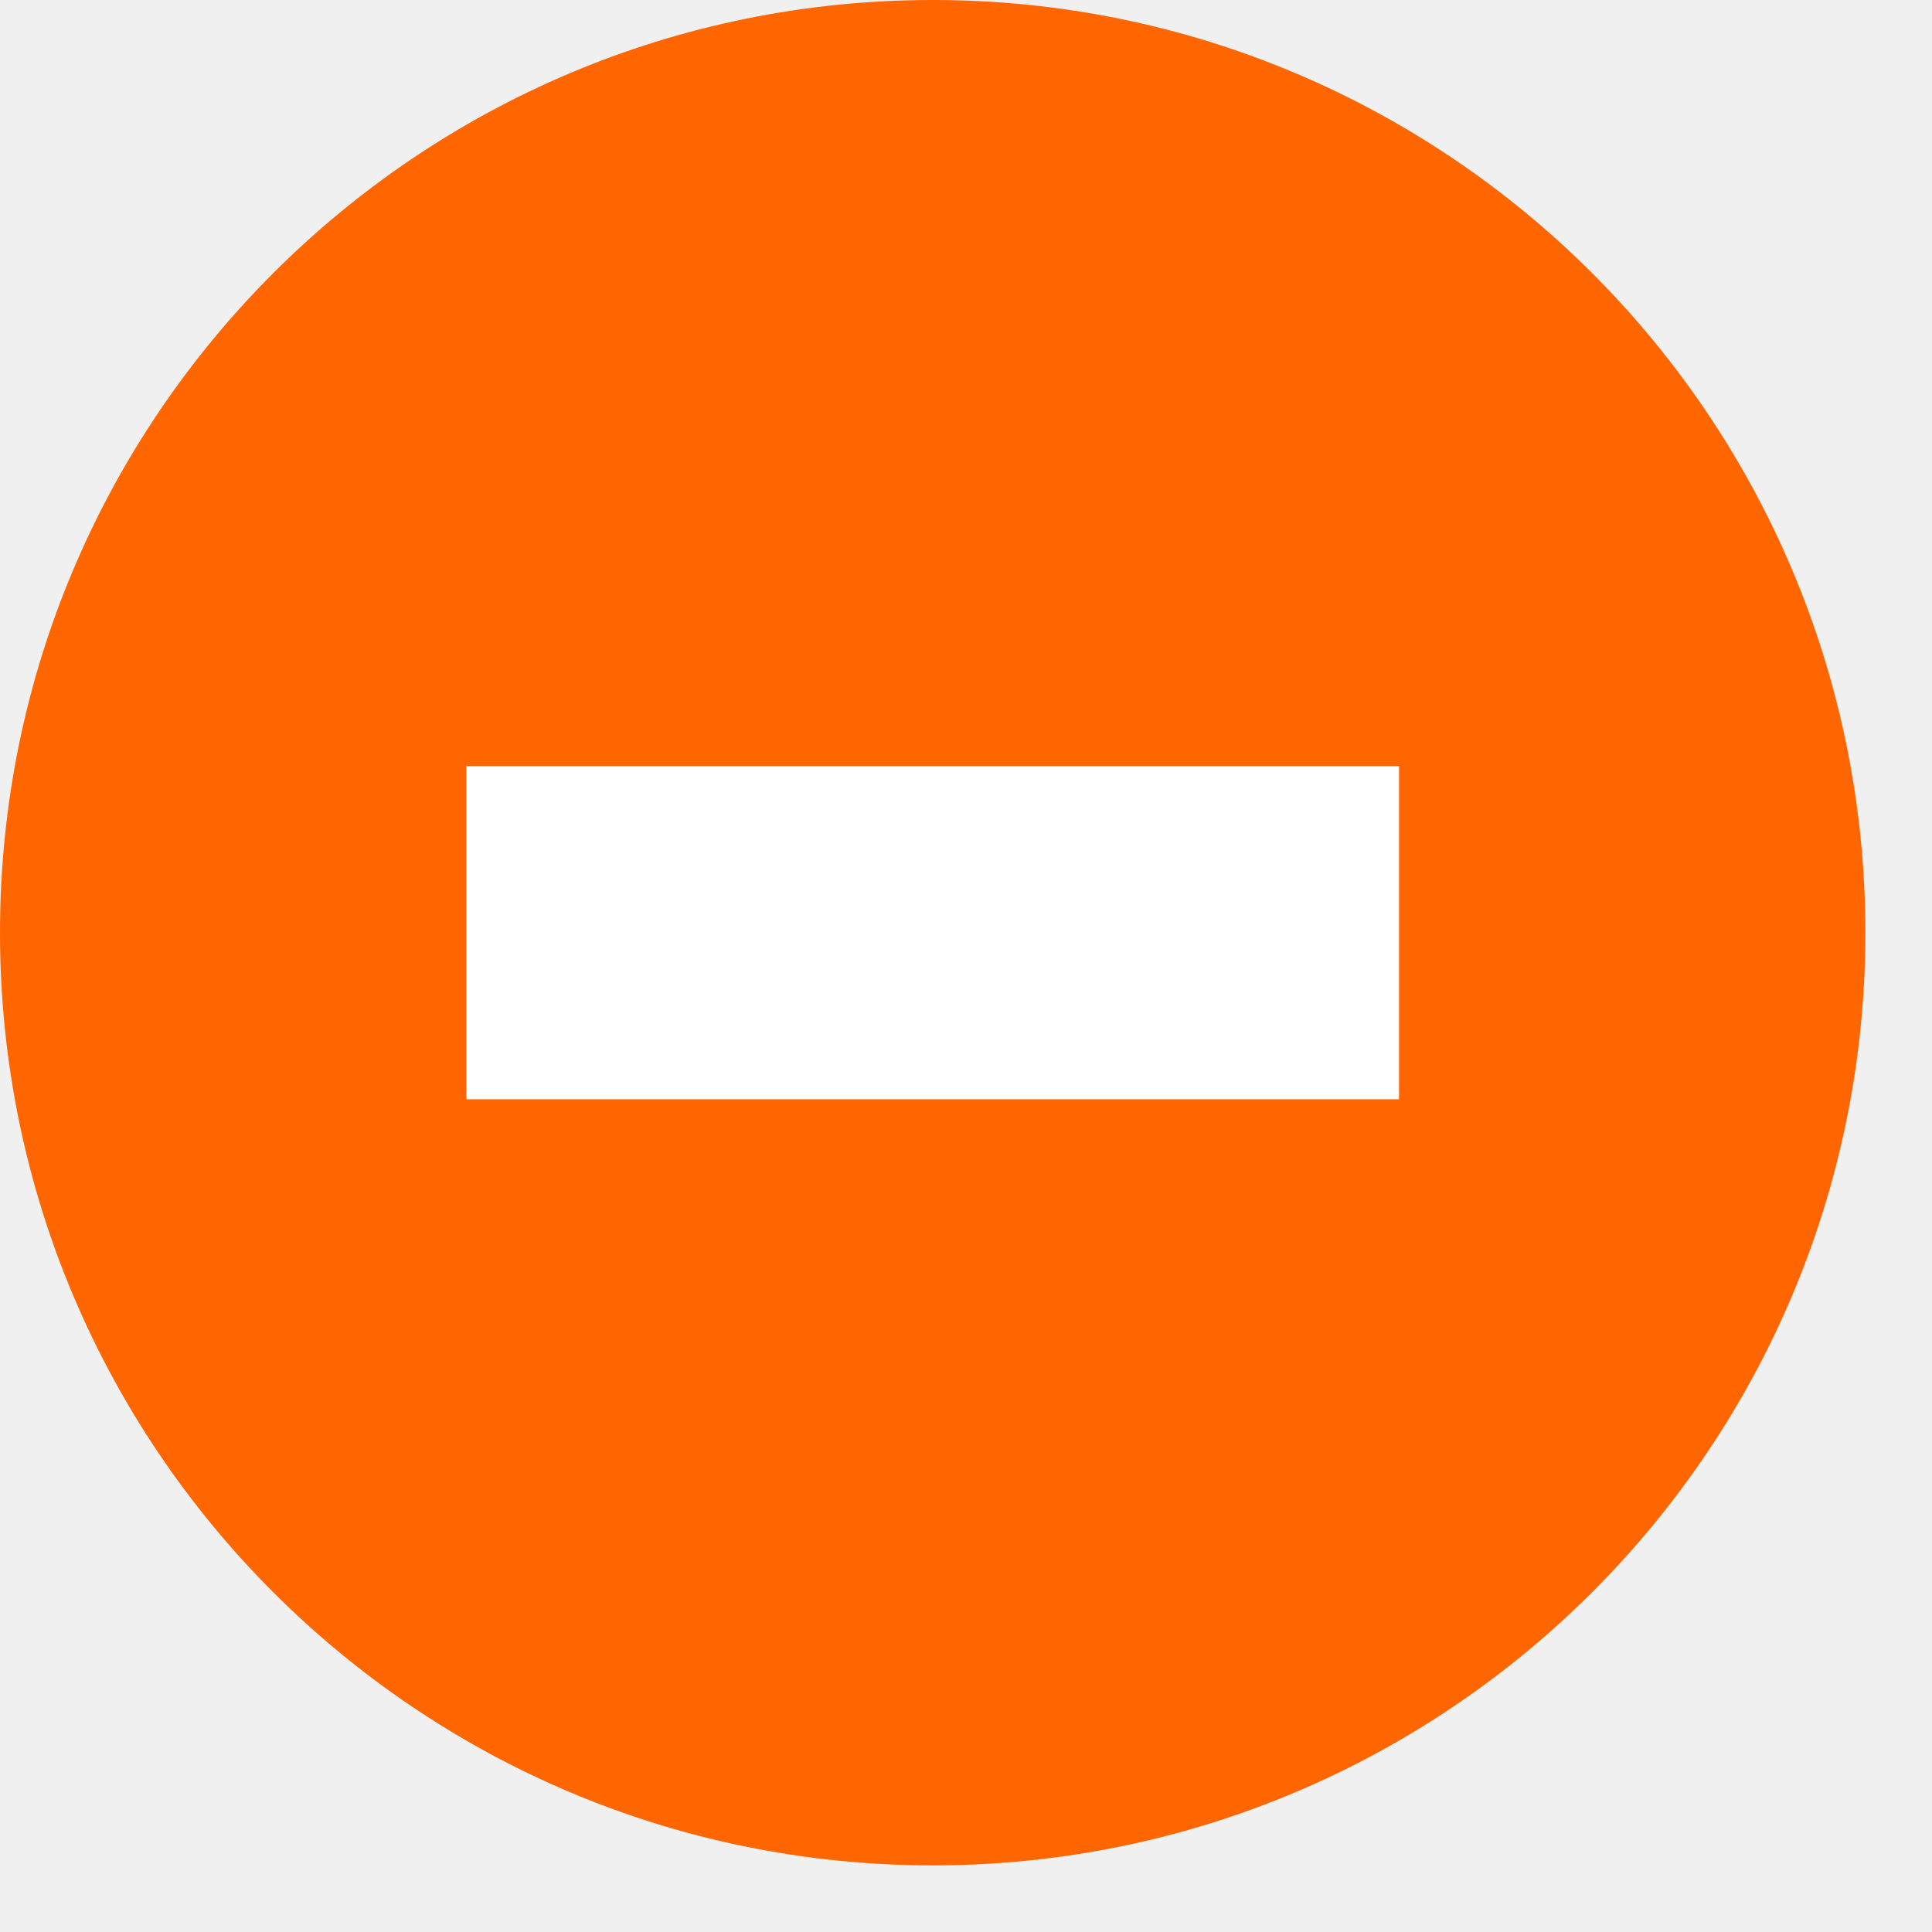
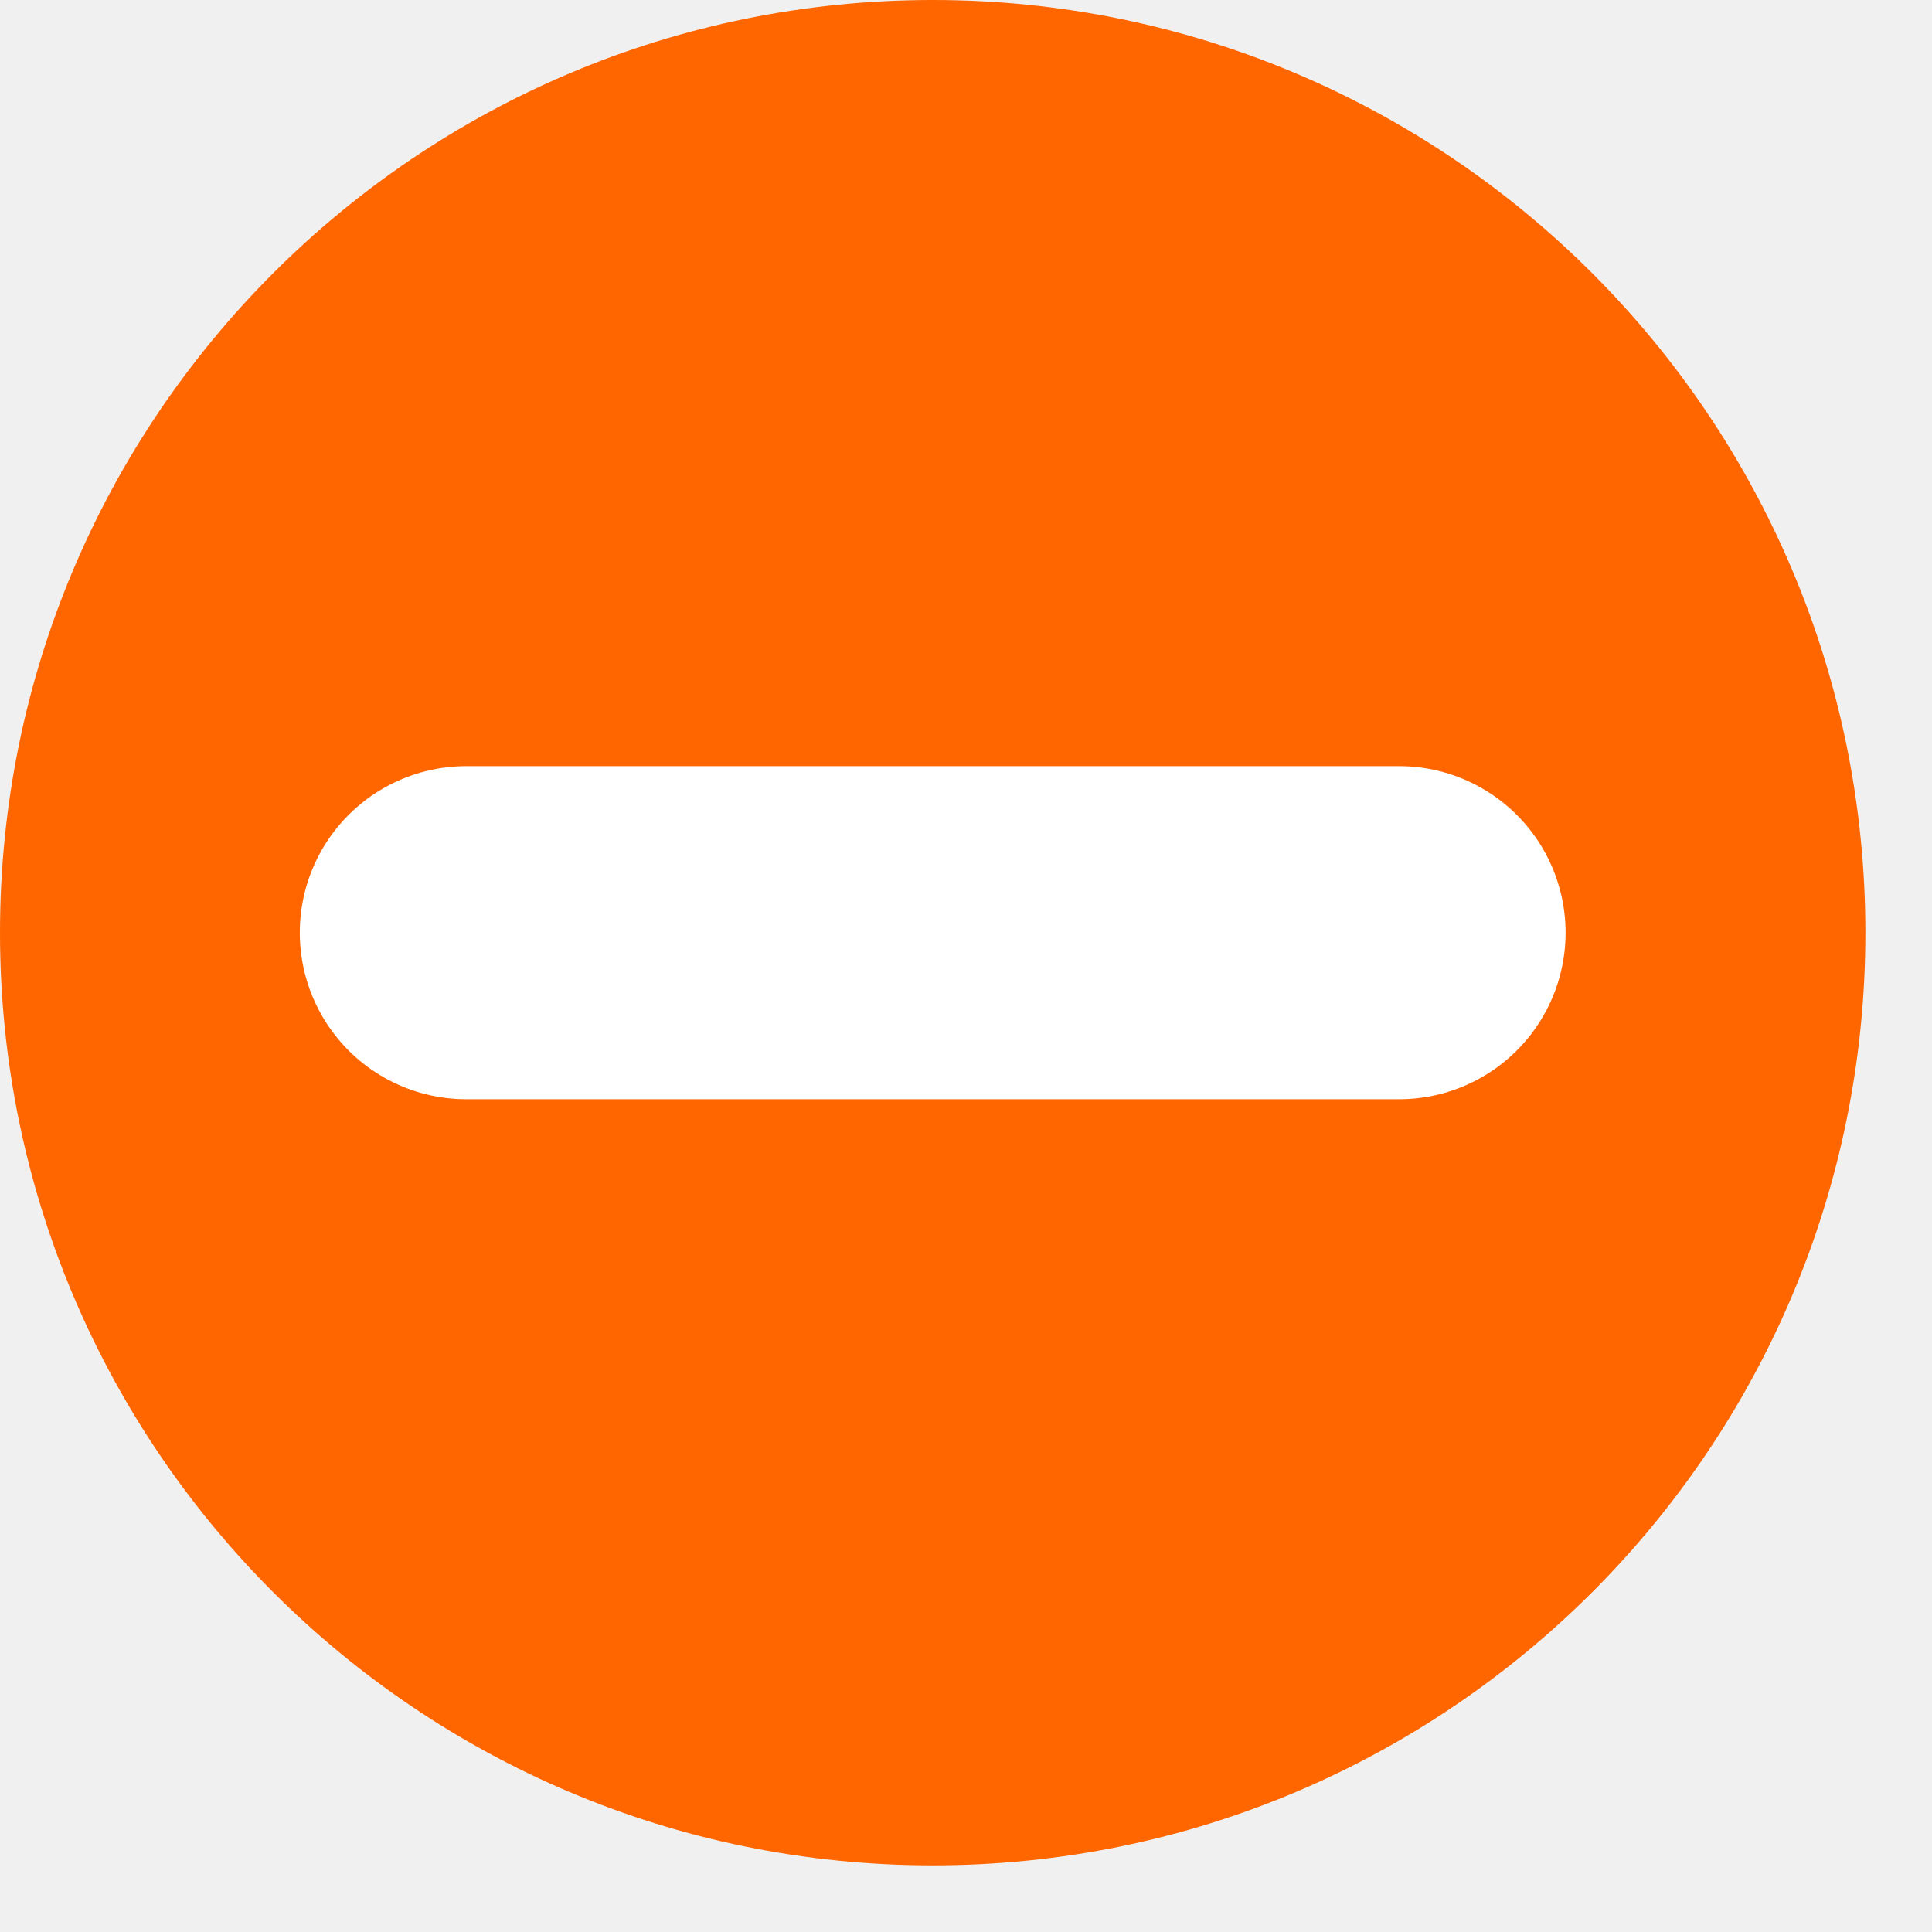
- <svg xmlns="http://www.w3.org/2000/svg" width="15" height="15" viewBox="0 0 29 29">
+ <svg xmlns="http://www.w3.org/2000/svg" width="15" height="15" viewBox="0 0 29 29" stroke-linecap="round">
  <circle cx="14" cy="14" r="14" stroke="'none" fill="#FF6600" />
  <path d="M7 14 L21 14" stroke-width="5" stroke=" white" />
</svg>
